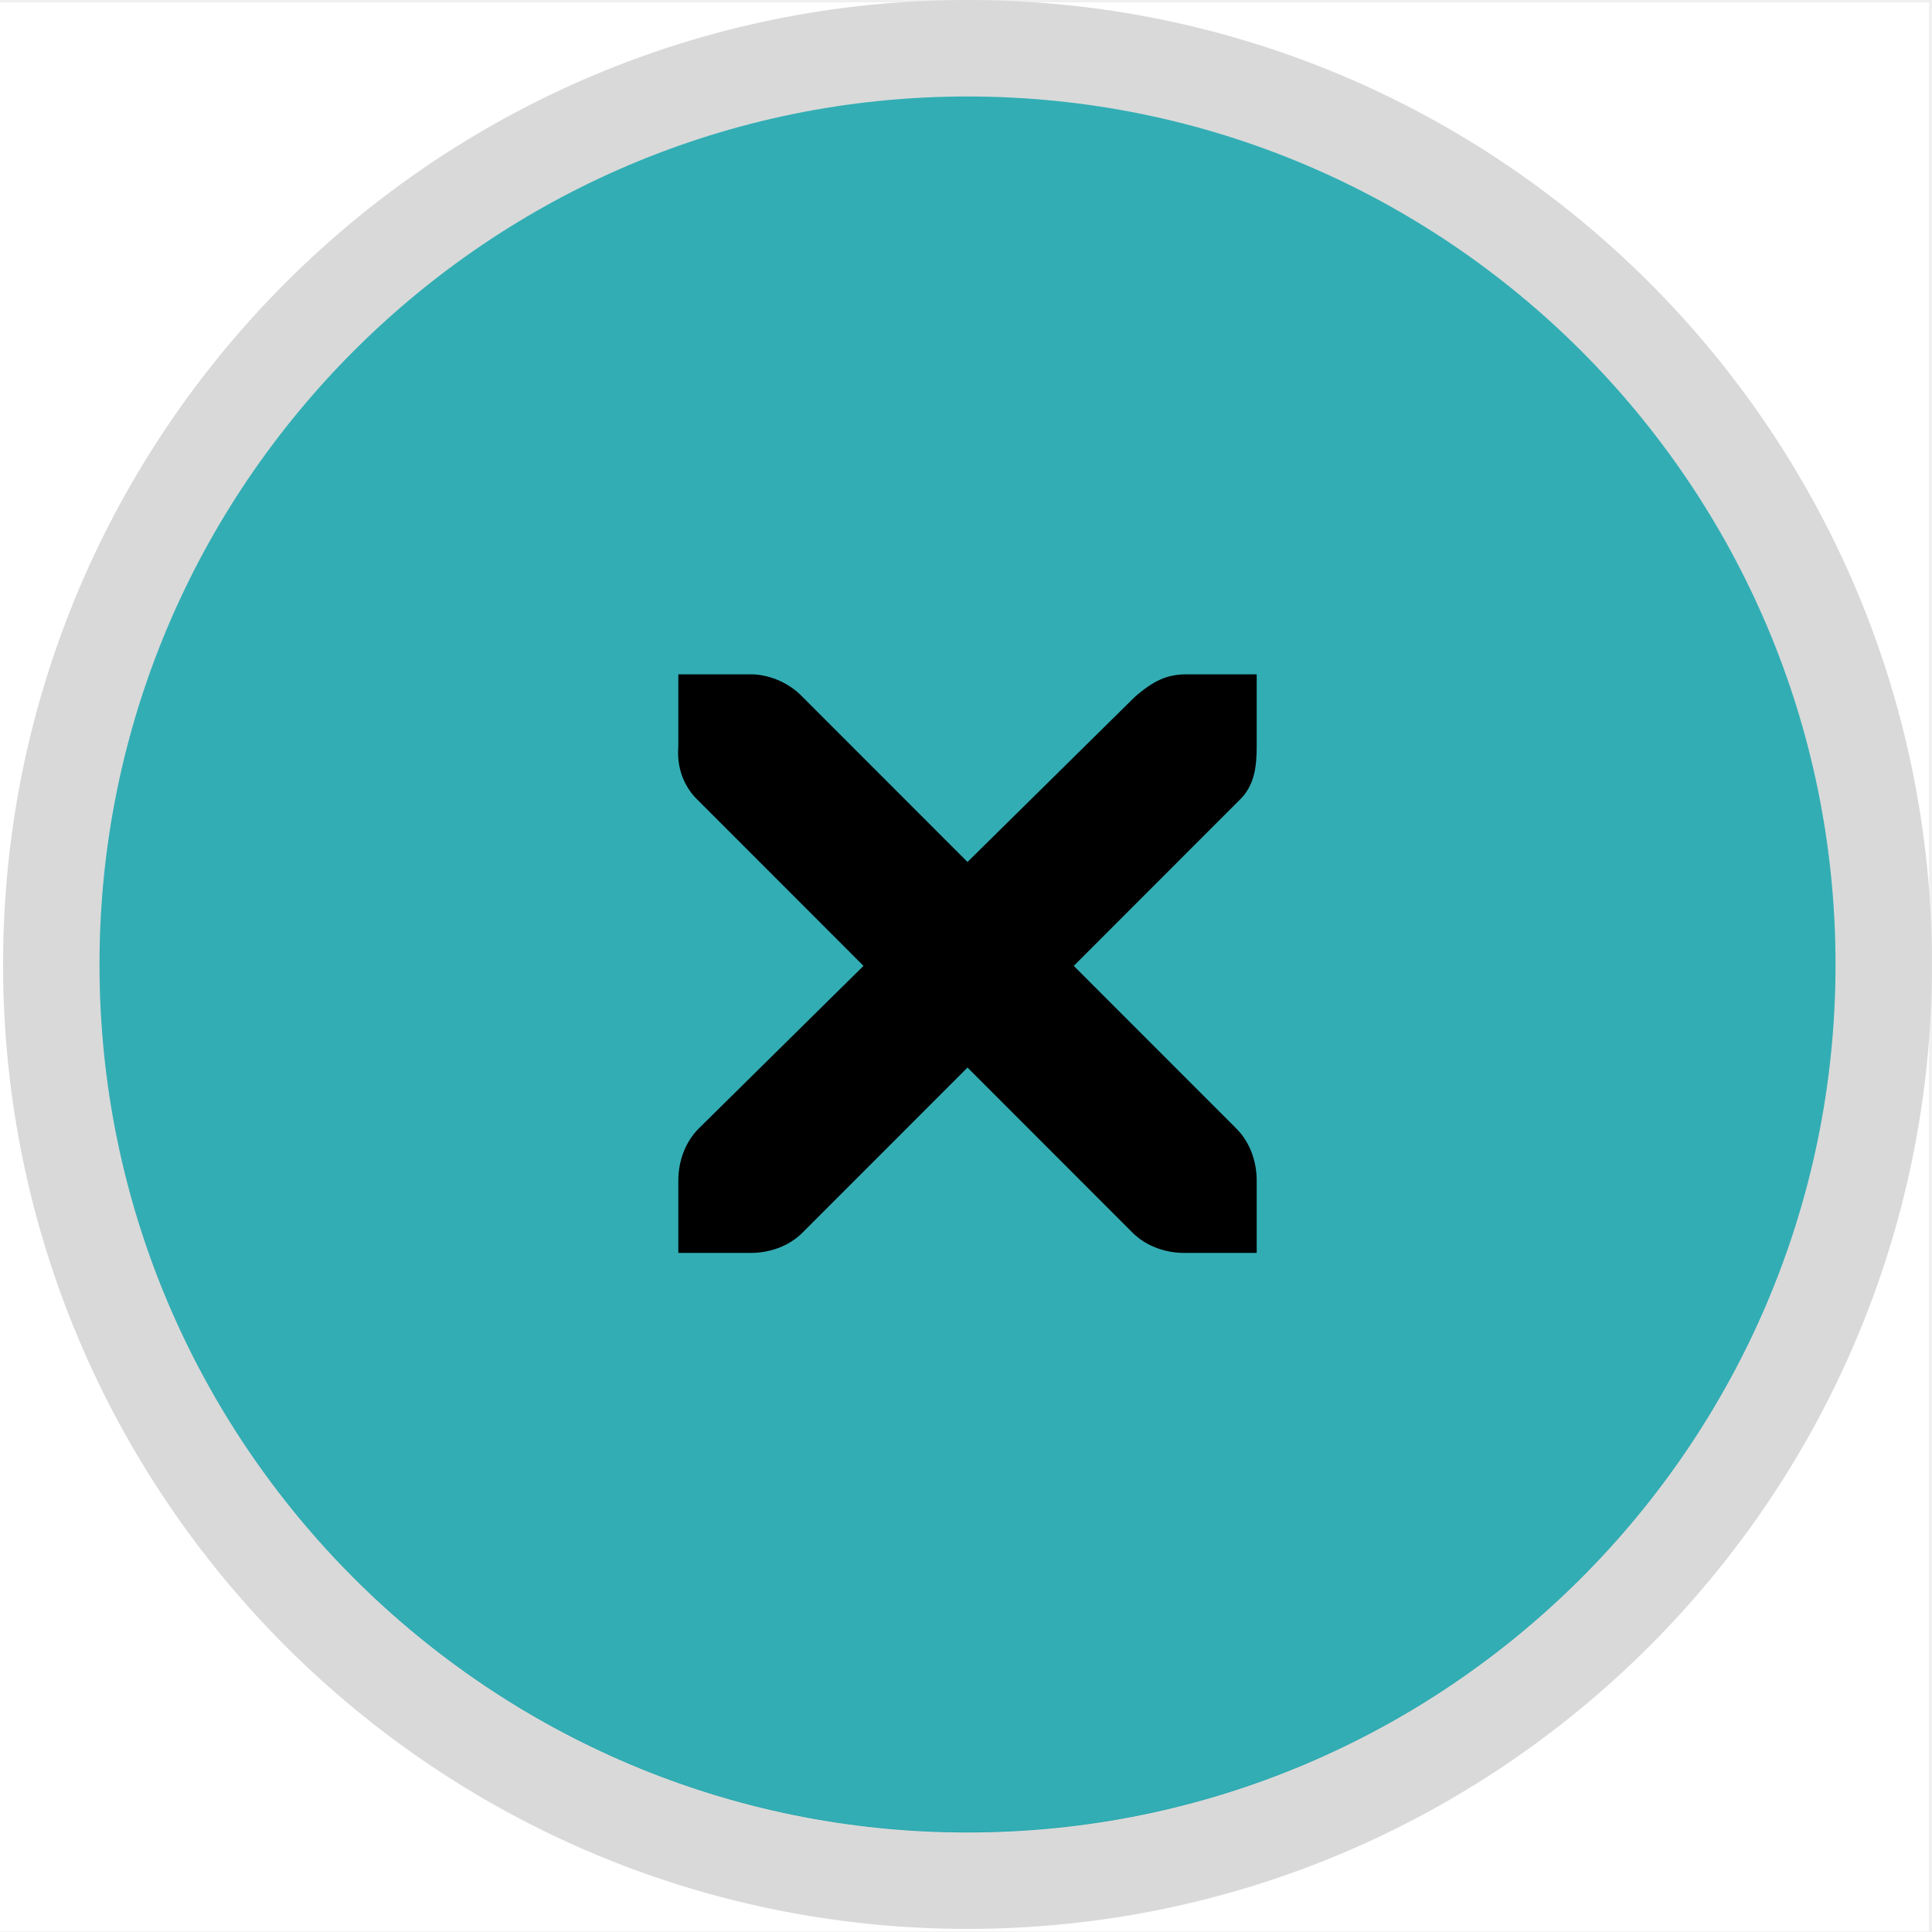
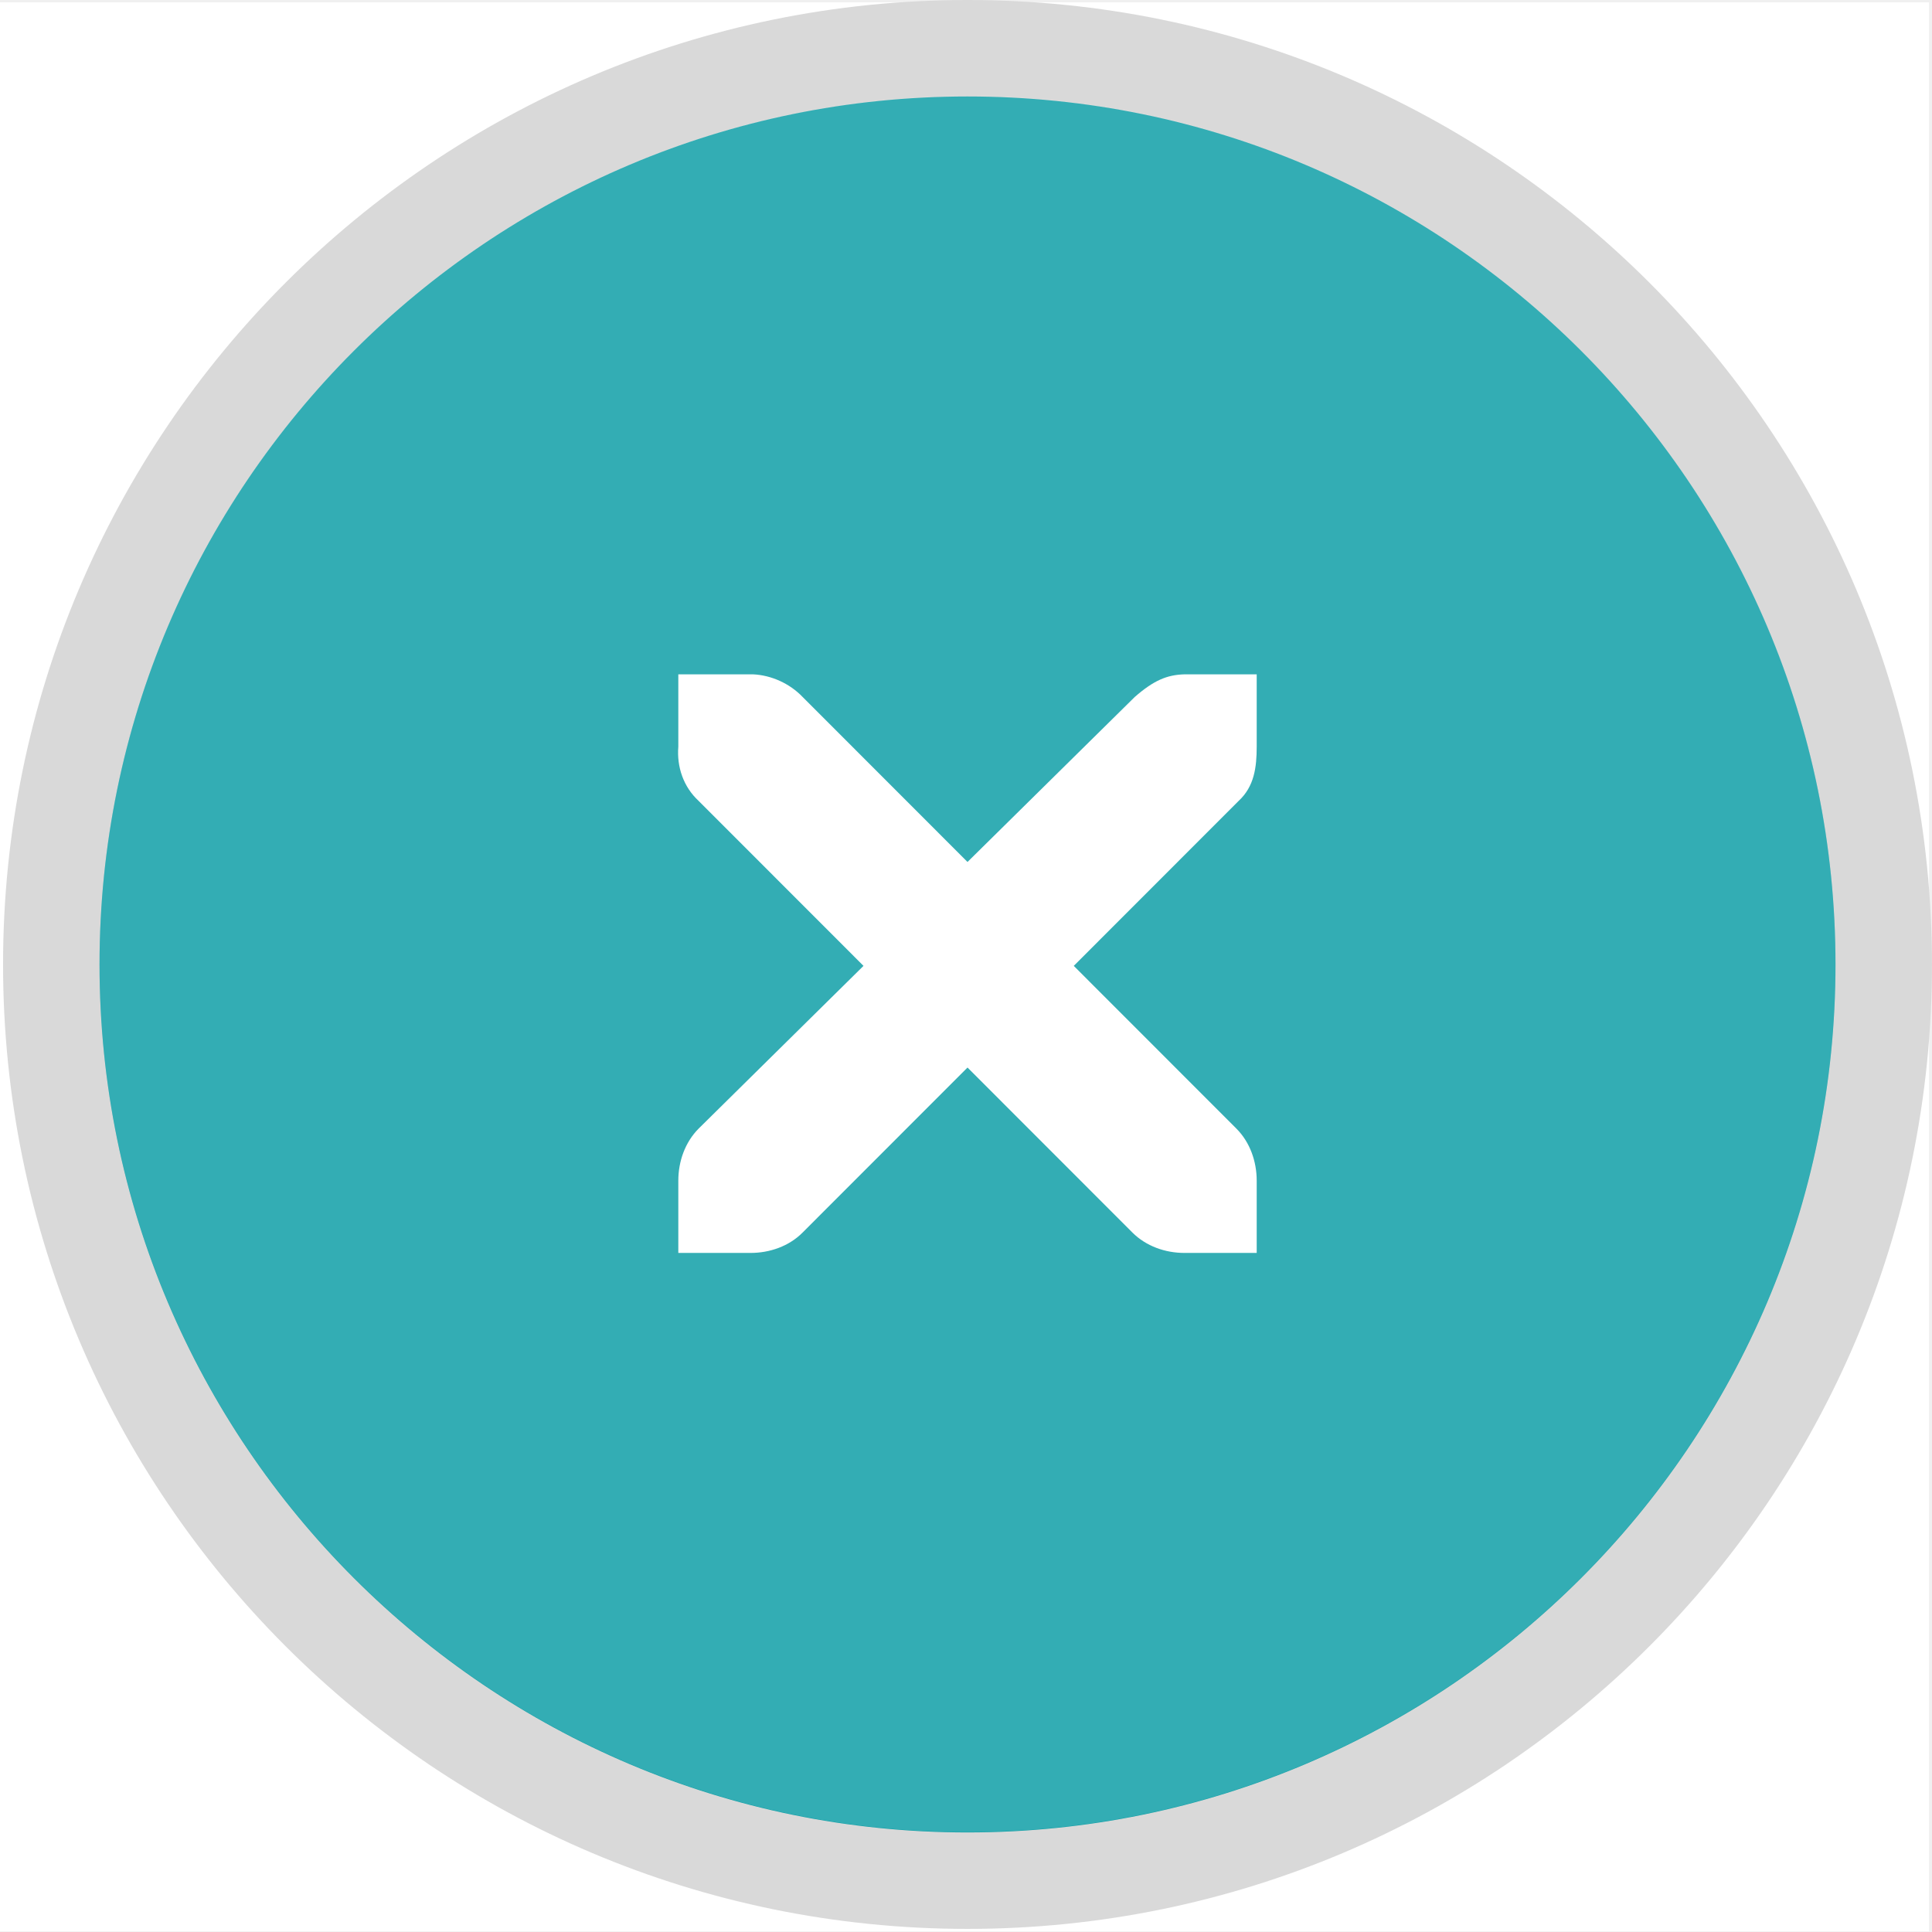
<svg xmlns="http://www.w3.org/2000/svg" xmlns:xlink="http://www.w3.org/1999/xlink" version="1.1" viewBox="0 0 20.032 20.025" id="svg212" width="20.032" height="20.025">
  <defs id="defs32">
    <linearGradient id="linearGradient1168">
      <stop style="stop-opacity:.05" offset="0" id="stop2" />
      <stop style="stop-opacity:0" offset="1" id="stop4" />
    </linearGradient>
    <linearGradient id="linearGradient1086">
      <stop stop-color="#fff" offset="0" id="stop7" />
      <stop stop-color="#fff" offset=".6" id="stop9" />
      <stop stop-color="#bababa" offset="1" id="stop11" />
    </linearGradient>
    <radialGradient id="radialGradient1090-7-9" cx="19" cy="571.7" r="7.503" gradientTransform="matrix(1.433,-5.4148e-7,5.4109e-7,1.433,-8.2283,-213.91)" gradientUnits="userSpaceOnUse" xlink:href="#linearGradient1086" />
    <radialGradient id="radialGradient1090-7-93" cx="19" cy="571.7" r="7.503" gradientTransform="matrix(1.433,-5.4148e-7,5.4109e-7,1.433,-8.2283,-180.9)" gradientUnits="userSpaceOnUse" xlink:href="#linearGradient1086" />
    <radialGradient id="radialGradient1090-4-5" cx="19" cy="571.7" r="7.503" gradientTransform="matrix(1.4224,-5.3748e-7,5.371e-7,1.4224,57.973,-174.87)" gradientUnits="userSpaceOnUse" xlink:href="#linearGradient1086" />
    <radialGradient id="radialGradient1090-4-5-7" cx="19" cy="571.7" r="7.503" gradientTransform="matrix(1.4224,-5.3748e-7,5.371e-7,1.4224,57.973,-207.87)" gradientUnits="userSpaceOnUse" xlink:href="#linearGradient1086" />
    <radialGradient id="radialGradient1090-4-5-7-3" cx="19" cy="571.7" r="7.503" gradientTransform="matrix(1.4224,-5.3748e-7,5.371e-7,1.4224,57.973,-174.87)" gradientUnits="userSpaceOnUse" xlink:href="#linearGradient1086" />
    <radialGradient id="radialGradient1090-4-5-7-5" cx="19" cy="571.7" r="7.503" gradientTransform="matrix(1.4224,-5.3748e-7,5.371e-7,1.4224,57.973,-207.87)" gradientUnits="userSpaceOnUse" xlink:href="#linearGradient1086" />
    <linearGradient id="linearGradient1080" x1="19" x2="19" y1="562.36" y2="581.25" gradientUnits="userSpaceOnUse" xlink:href="#linearGradient1168" />
    <linearGradient id="linearGradient1080-2" x1="19" x2="19" y1="562.36" y2="581.25" gradientTransform="translate(2.7e-7,33)" gradientUnits="userSpaceOnUse" xlink:href="#linearGradient1168" />
    <linearGradient id="linearGradient1080-7" x1="19" x2="19" y1="562.36" y2="581.25" gradientTransform="translate(-2.9e-7,66)" gradientUnits="userSpaceOnUse" xlink:href="#linearGradient1168" />
    <clipPath id="a-9">
      <rect x="9.5" y="178.85" width="6" height="31" fill="#ffffff" opacity="0.539" id="rect23" />
    </clipPath>
    <clipPath id="b-8">
      <rect x="109.41" y="196.63" width="16" height="16" opacity="0.3" id="rect26" />
    </clipPath>
    <clipPath id="clipPath6191">
      <path d="m 9.5,194.85 v -16 h 16 v 5 h -11 v 11 z" style="stroke-width:30.2;stroke-linecap:round;stroke-linejoin:round" id="path29" />
    </clipPath>
  </defs>
  <g id="close-prelight" transform="matrix(1.0573,0,0,1.0573,-44.94582,-594.0726)">
    <rect x="42.51" y="561.9" width="18.917" height="18.917" fill="#ffffff" stroke-width="0.676" id="rect43" />
    <path d="m 51.998,562.35 c -4.959,0 -8.985,4.026 -8.985,8.985 0,4.959 4.026,8.985 8.985,8.985 4.959,0 8.985,-4.026 8.985,-8.985 0,-4.959 -4.026,-8.985 -8.985,-8.985 z" color="#000000" color-rendering="auto" dominant-baseline="auto" fill="#0099a1" image-rendering="auto" shape-rendering="auto" solid-color="#000000" stop-color="#000000" style="stroke:#d9d9d9;stroke-width:0.946" id="path45" />
    <path d="m 51.998,562.82 c -4.698,0 -8.512,3.814 -8.512,8.512 0,4.698 3.814,8.512 8.512,8.512 4.698,0 8.512,-3.814 8.512,-8.512 0,-4.698 -3.814,-8.512 -8.512,-8.512 z" color="#000000" color-rendering="auto" dominant-baseline="auto" fill="#fff" image-rendering="auto" opacity=".1" shape-rendering="auto" solid-color="#000000" stop-color="#000000" style="opacity:0.2;fill:#ffffff" id="path47" />
-     <path d="m 49.163,568.49 h 0.709 c 0.008,-9e-5 0.015,-3.3e-4 0.022,0 0.181,0.008 0.362,0.091 0.487,0.222 l 1.617,1.618 1.64,-1.618 c 0.188,-0.164 0.317,-0.217 0.487,-0.222 h 0.709 v 0.709 c 0,0.203 -0.024,0.391 -0.177,0.532 l -1.617,1.618 1.595,1.596 c 0.133,0.133 0.199,0.322 0.199,0.51 v 0.709 h -0.709 c -0.188,-10e-6 -0.376,-0.066 -0.51,-0.2 l -1.617,-1.618 -1.617,1.618 c -0.133,0.134 -0.322,0.2 -0.51,0.2 h -0.709 v -0.709 c 0,-0.188 0.066,-0.376 0.199,-0.51 l 1.617,-1.596 -1.617,-1.618 c -0.149,-0.138 -0.215,-0.333 -0.199,-0.532 V 568.49 Z" color="#bebebe" enable-background="new" fill="#fff" stroke-width="1.261" style="fill:#000000" id="path49" />
+     <path d="m 49.163,568.49 h 0.709 c 0.008,-9e-5 0.015,-3.3e-4 0.022,0 0.181,0.008 0.362,0.091 0.487,0.222 l 1.617,1.618 1.64,-1.618 c 0.188,-0.164 0.317,-0.217 0.487,-0.222 h 0.709 v 0.709 c 0,0.203 -0.024,0.391 -0.177,0.532 l -1.617,1.618 1.595,1.596 c 0.133,0.133 0.199,0.322 0.199,0.51 v 0.709 h -0.709 c -0.188,-10e-6 -0.376,-0.066 -0.51,-0.2 l -1.617,-1.618 -1.617,1.618 c -0.133,0.134 -0.322,0.2 -0.51,0.2 h -0.709 v -0.709 c 0,-0.188 0.066,-0.376 0.199,-0.51 l 1.617,-1.596 -1.617,-1.618 c -0.149,-0.138 -0.215,-0.333 -0.199,-0.532 V 568.49 Z" color="#bebebe" enable-background="new" fill="#fff" stroke-width="1.261" style="fill:#ffffff" id="path49" />
  </g>
</svg>
